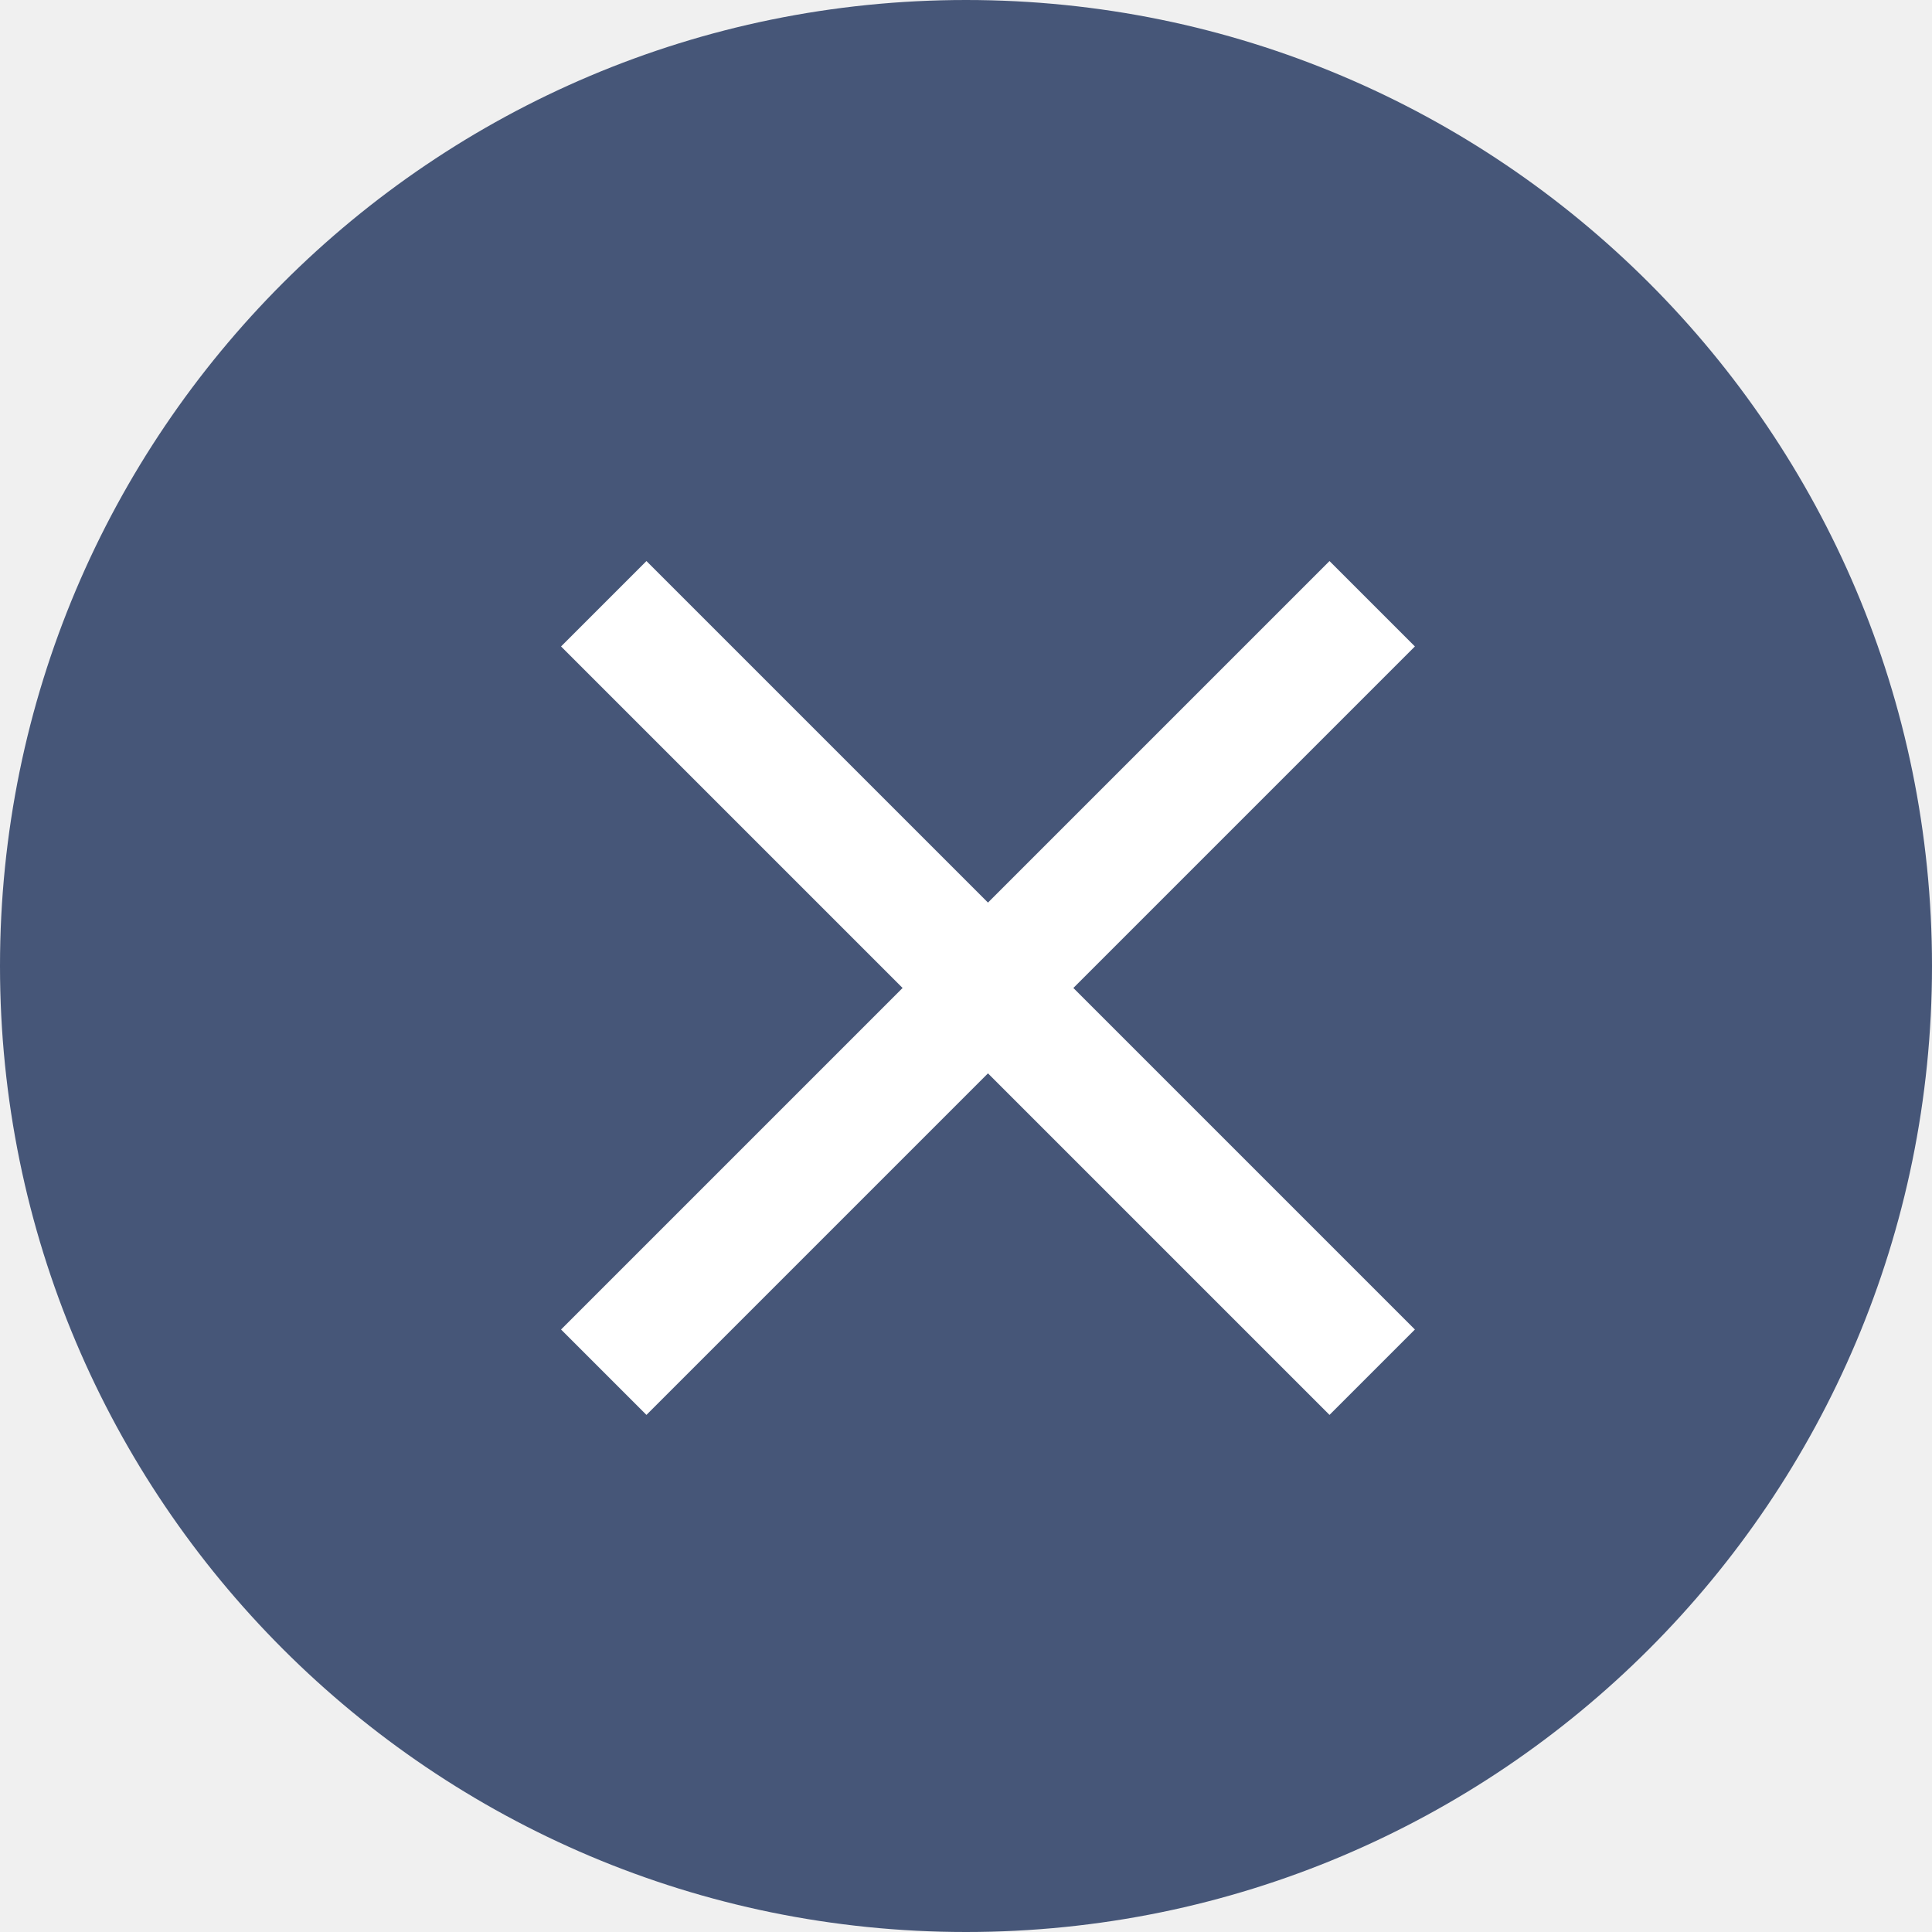
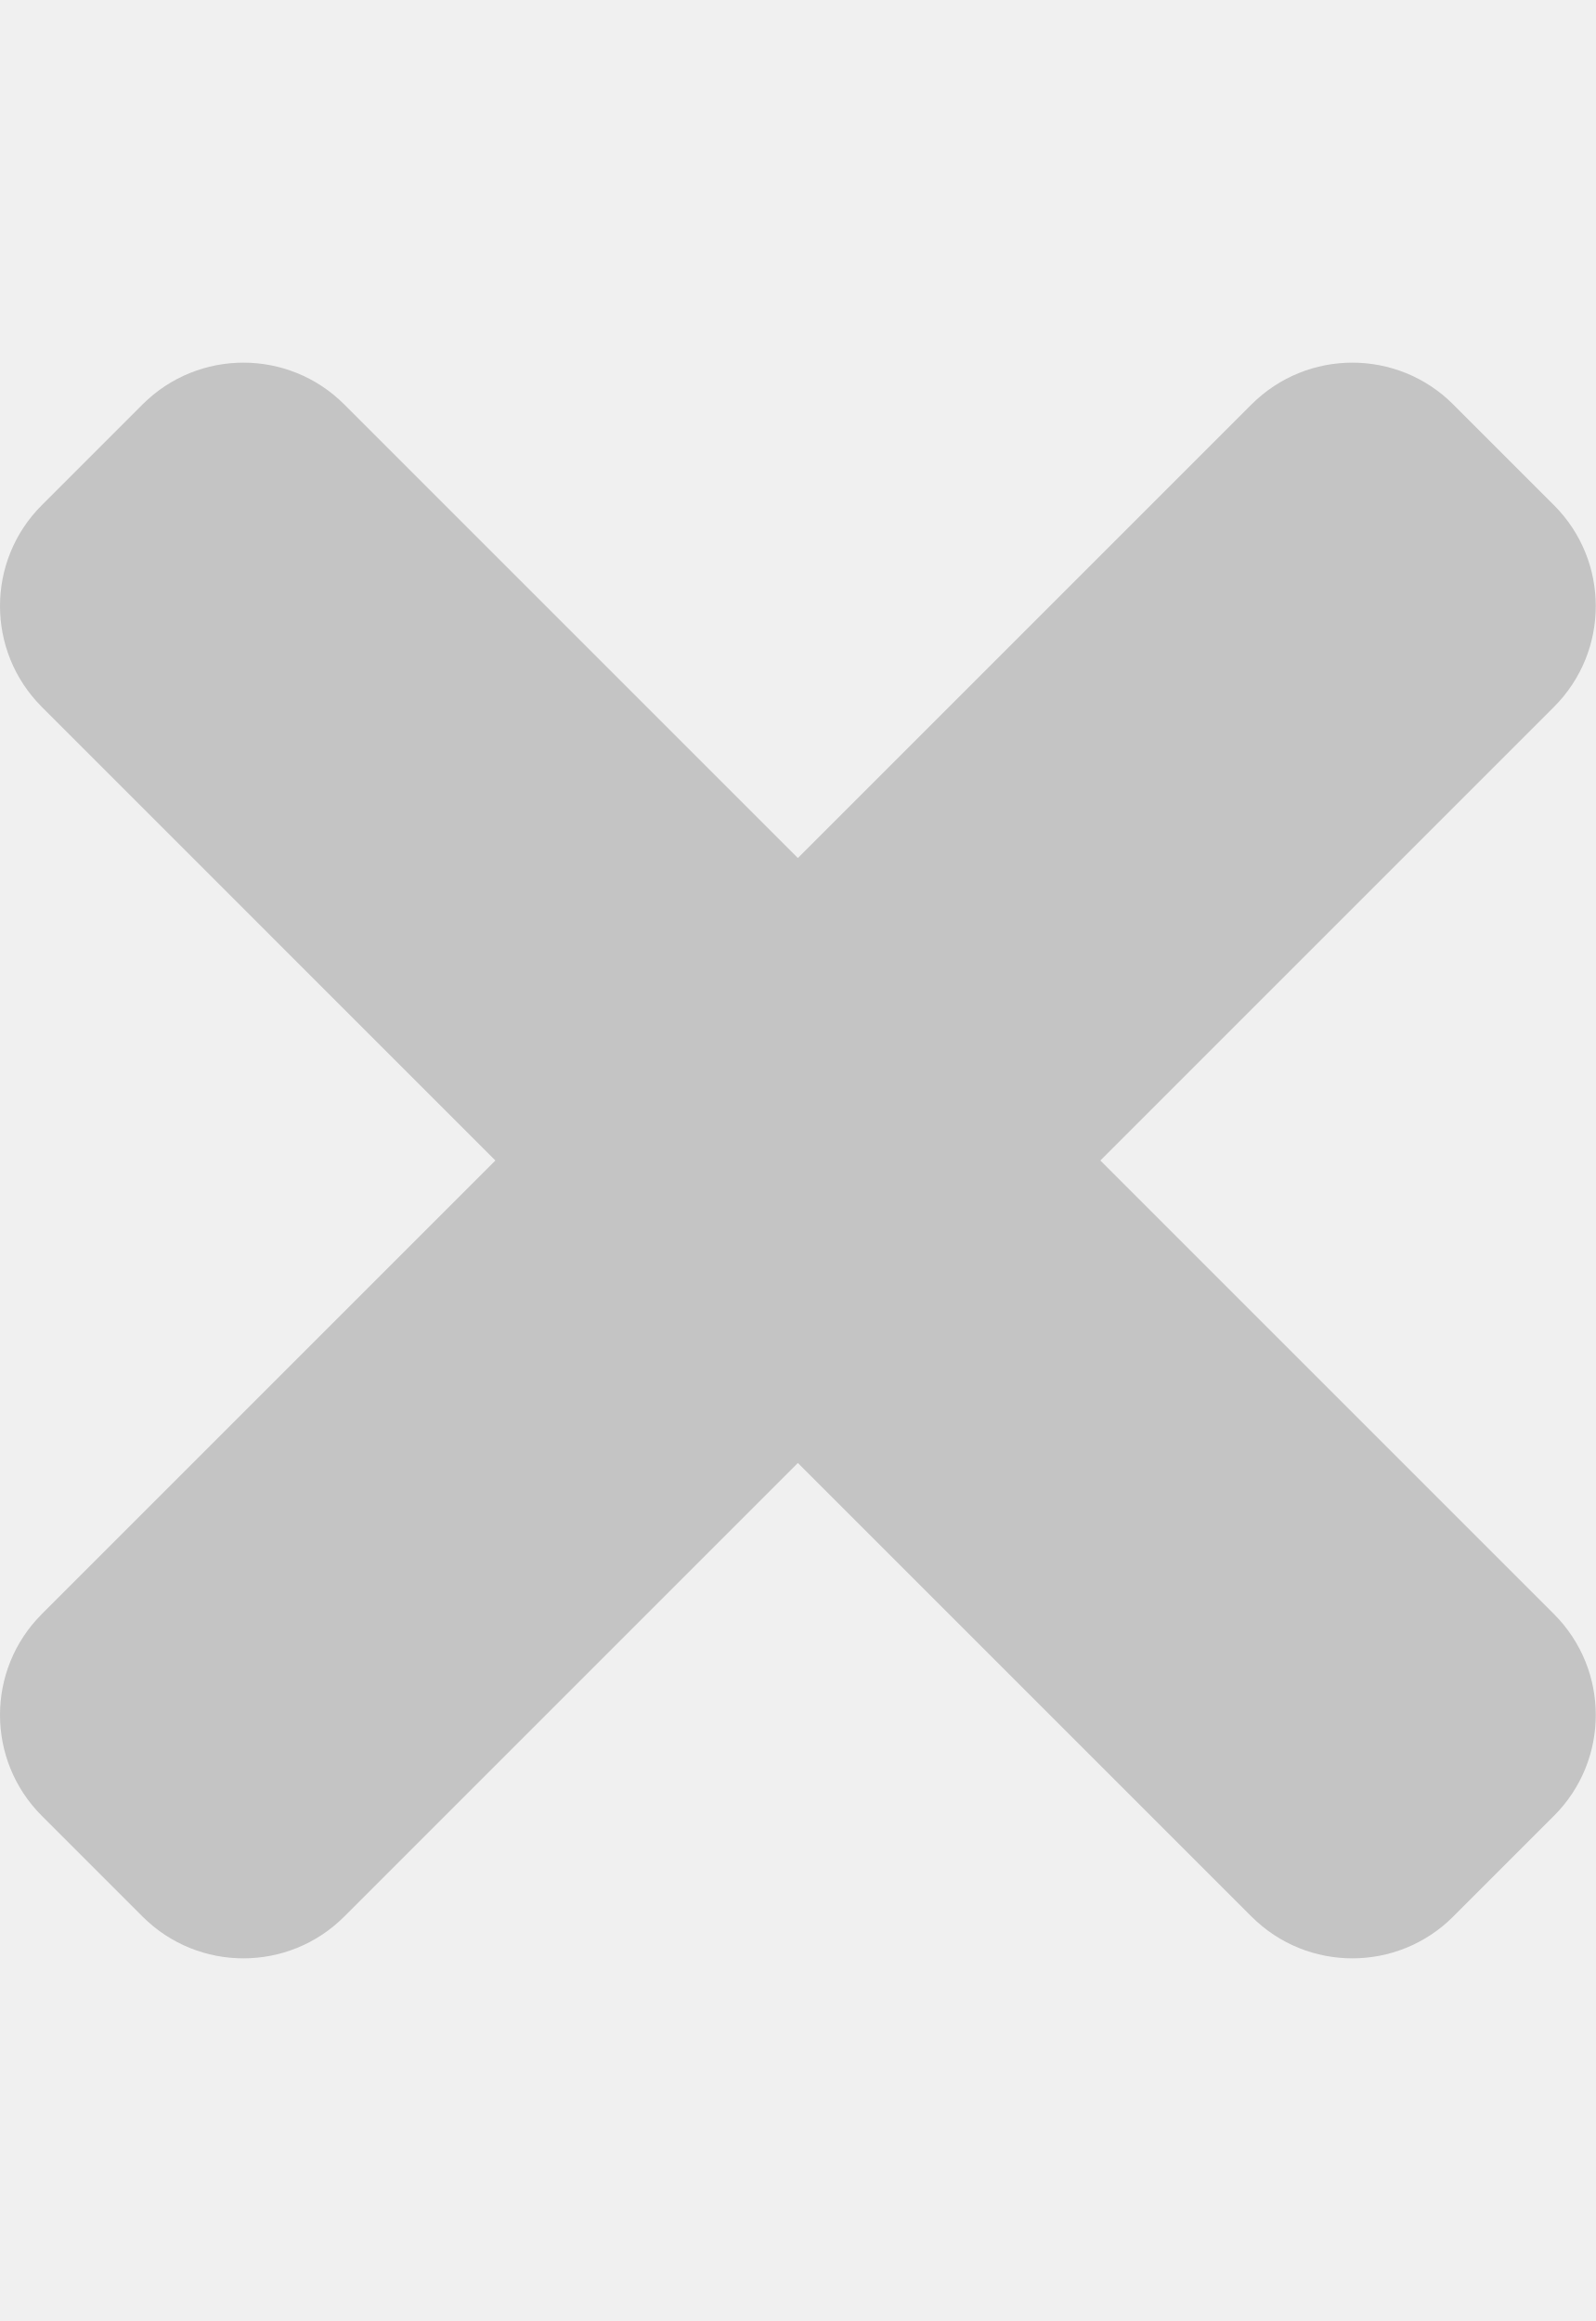
- <svg xmlns="http://www.w3.org/2000/svg" width="16" height="16" viewBox="0 0 16 16" fill="none">
-   <circle cx="8" cy="8" r="8" fill="#465678" />
-   <path d="M5 5L11.364 11.364" stroke="white" />
-   <path d="M11.364 5L5 11.364" stroke="white" />
+ <svg xmlns="http://www.w3.org/2000/svg" width="current" heigth="current" color="#C4C4C4" aria-hidden="true" focusable="false" data-prefix="fas" data-icon="times" class="svg-inline--fa fa-times fa-w-11" role="img" viewBox="0 0 352 512">
+   <path fill="currentColor" d="M242.72 256l100.07-100.07c12.28-12.28 12.28-32.19 0-44.48l-22.24-22.24c-12.28-12.28-32.19-12.28-44.48 0L176 189.28 75.93 89.21c-12.28-12.28-32.19-12.28-44.48 0L9.21 111.45c-12.28 12.28-12.28 32.19 0 44.48L109.28 256 9.21 356.07c-12.28 12.28-12.28 32.19 0 44.48l22.24 22.24c12.28 12.28 32.2 12.28 44.48 0L176 322.72l100.07 100.07c12.28 12.28 32.2 12.28 44.48 0l22.24-22.24c12.28-12.28 12.28-32.19 0-44.48L242.72 256z" />
</svg>
